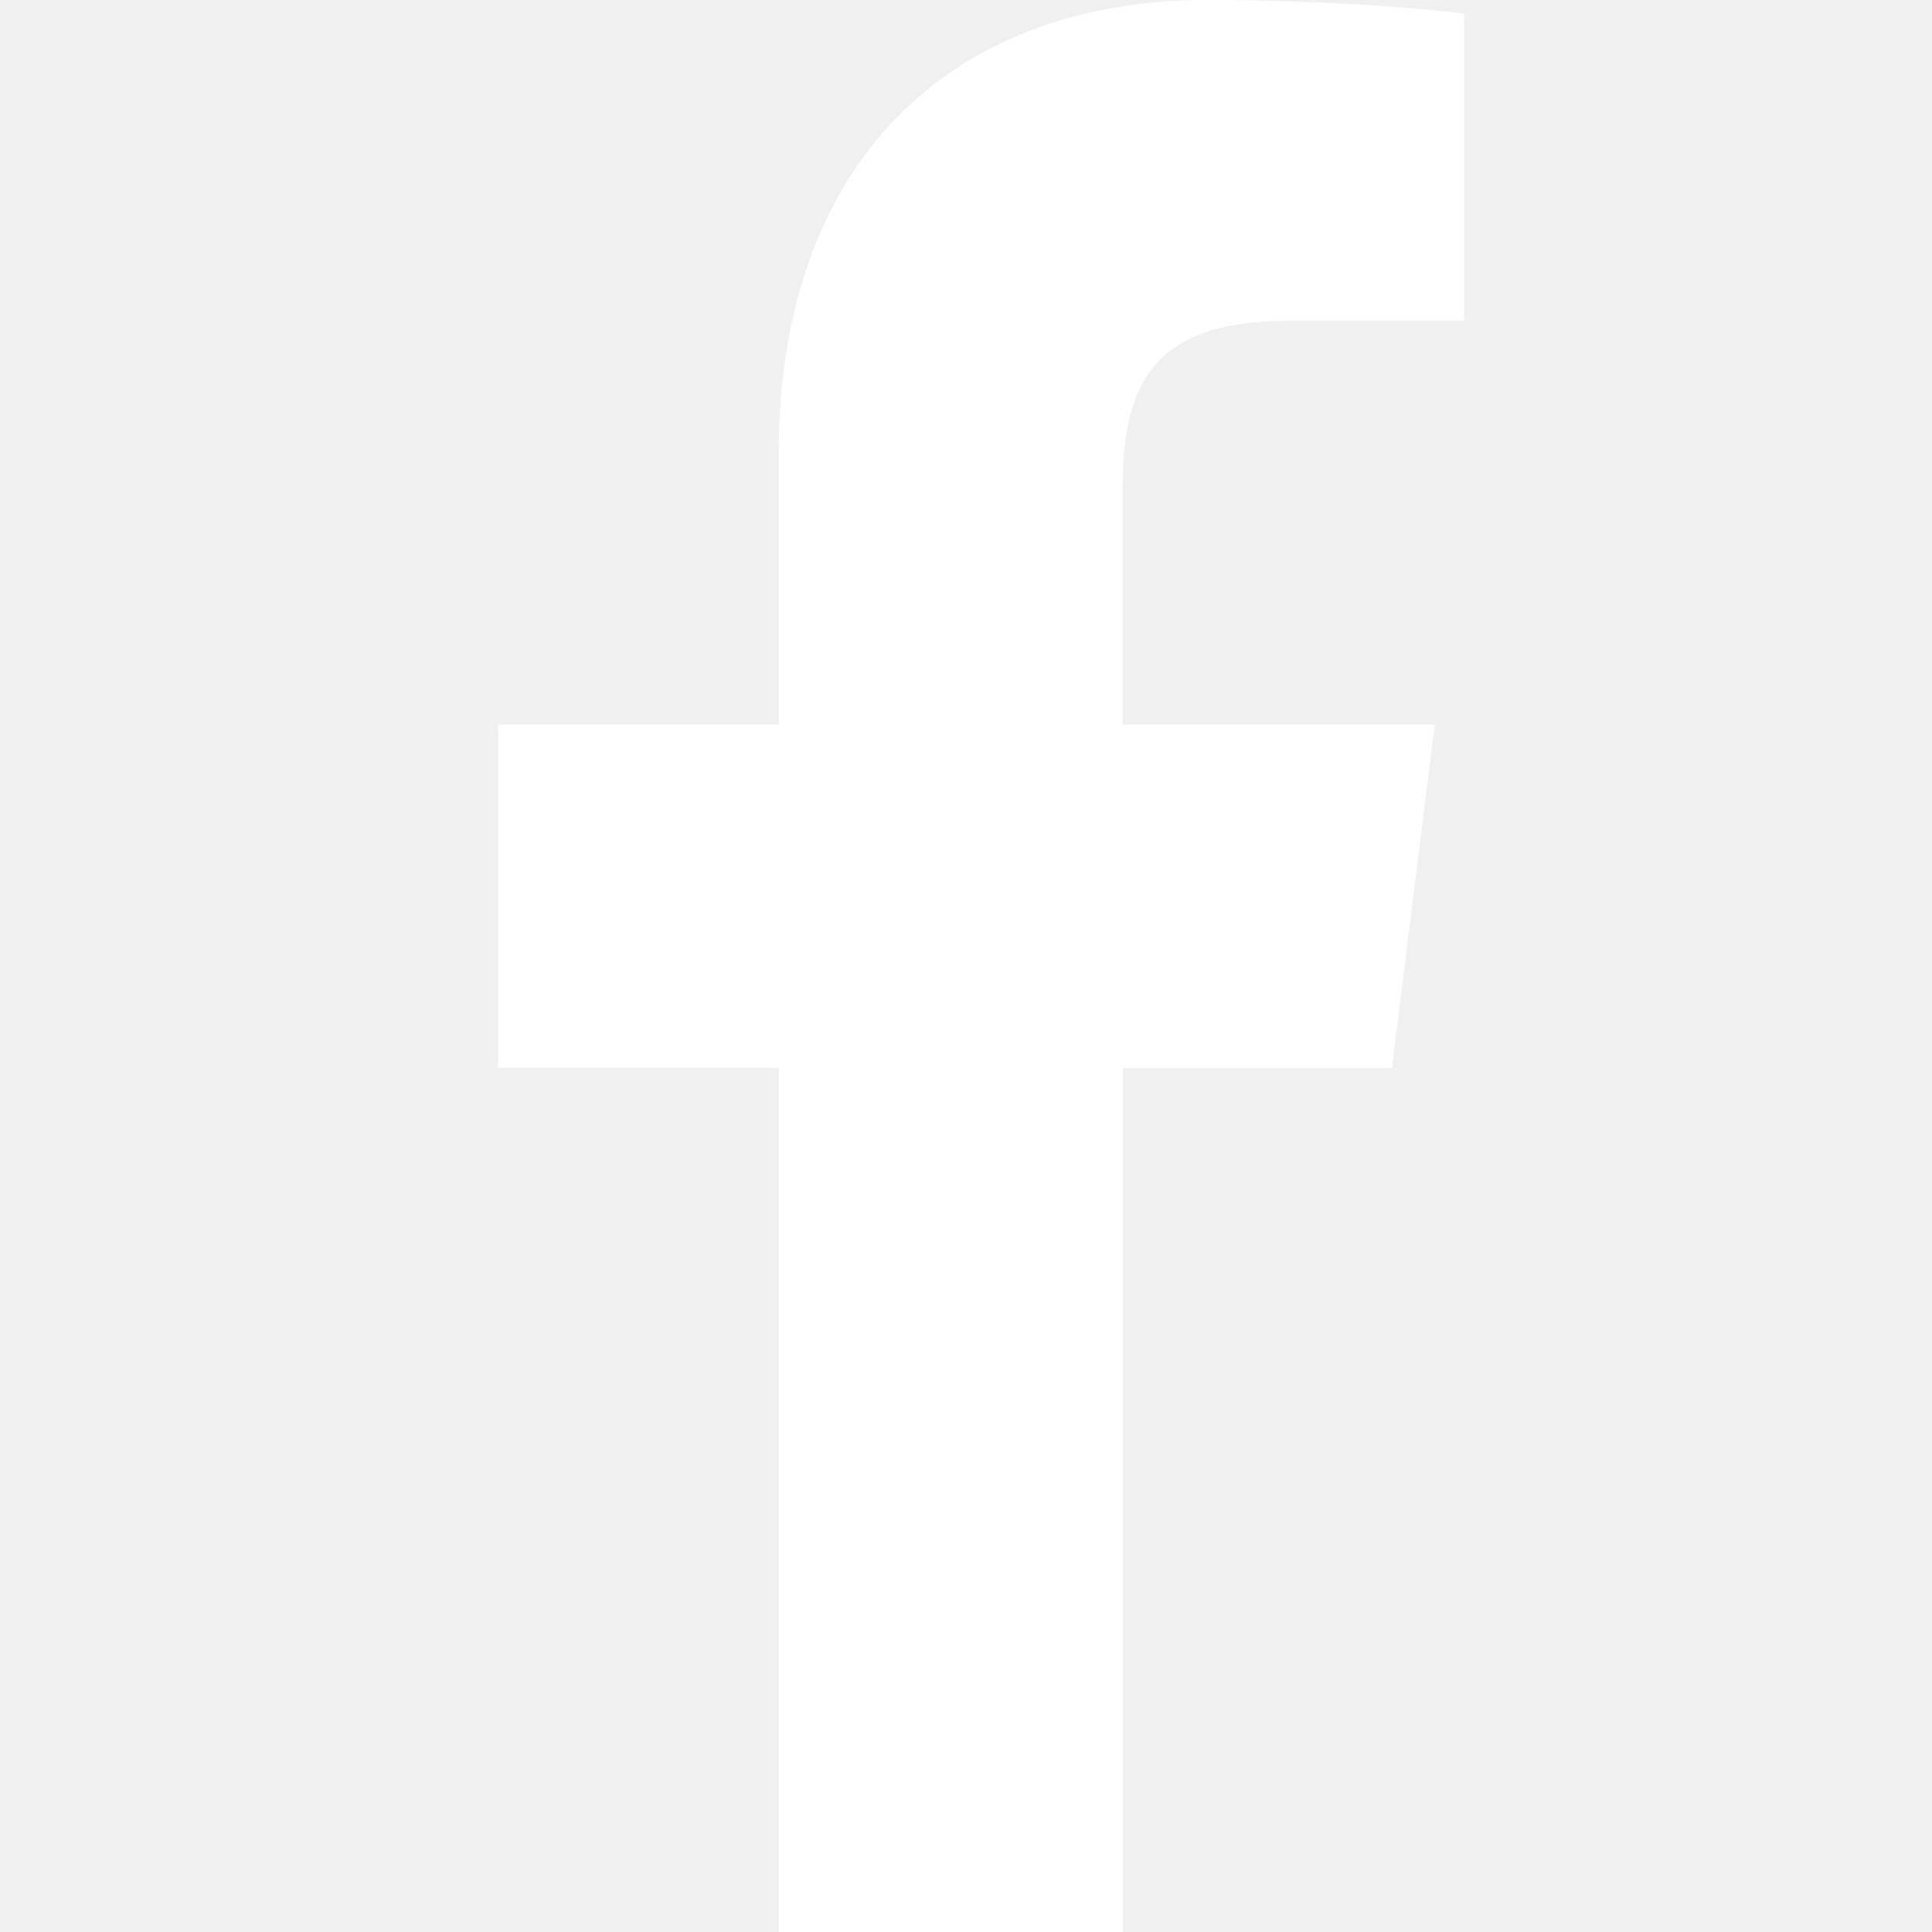
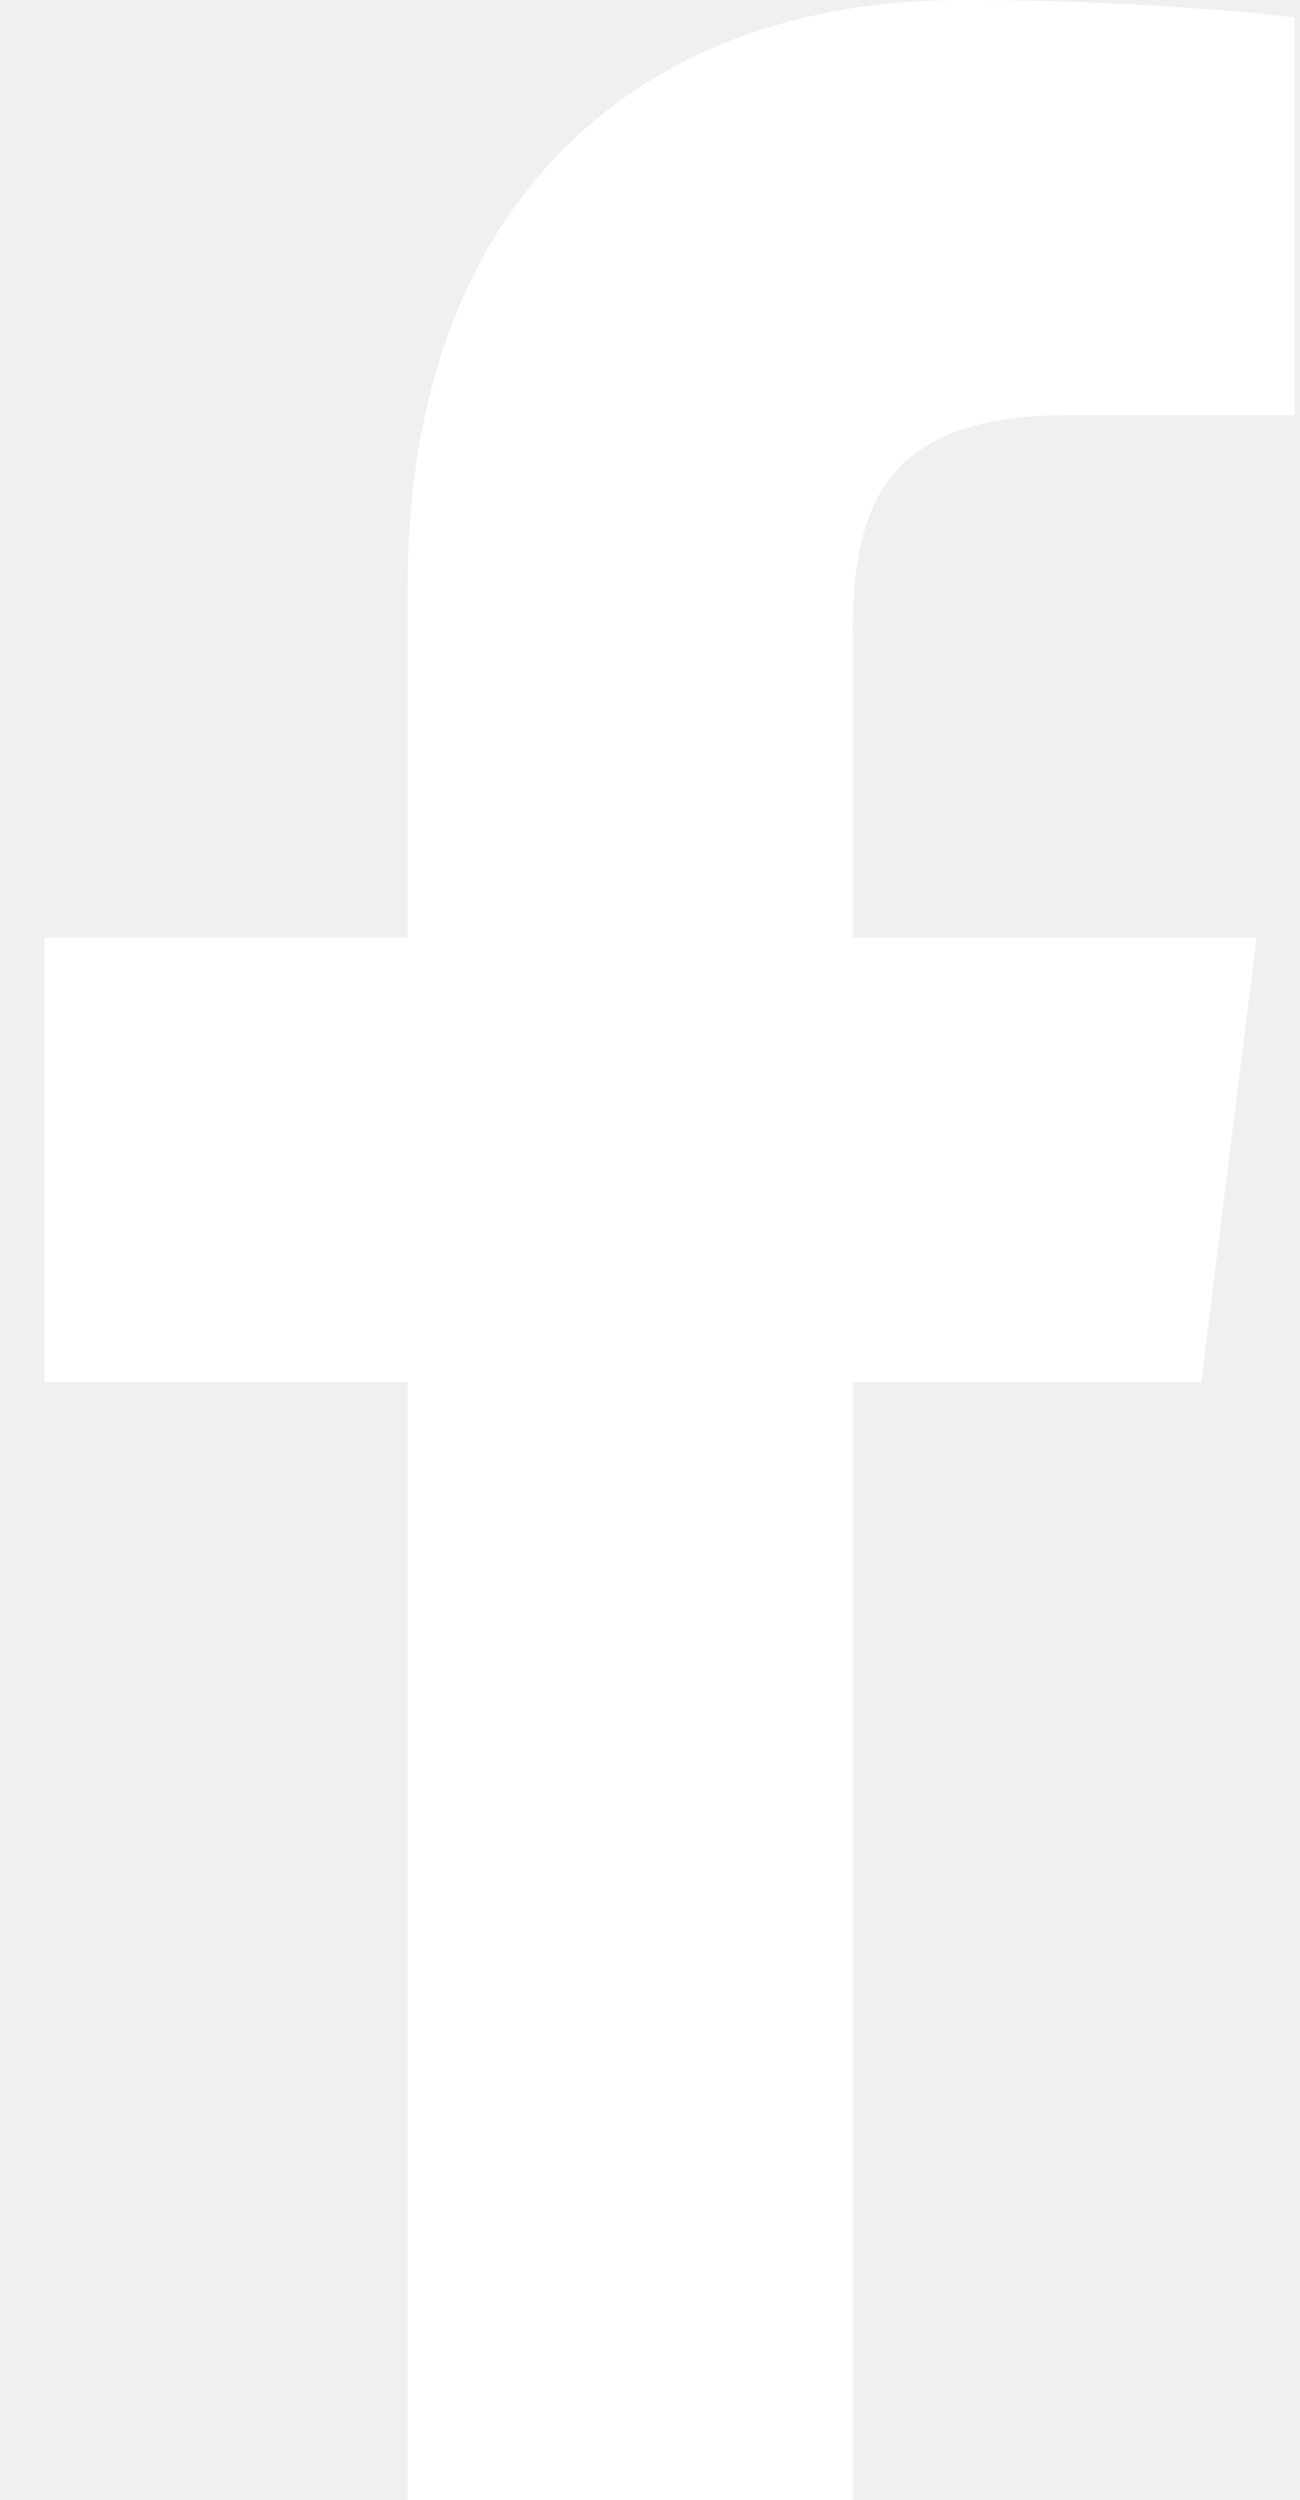
- <svg xmlns="http://www.w3.org/2000/svg" width="25" height="25" viewBox="0 0 25 25" fill="none">
-   <g clip-path="url(#clip0_1_20)">
-     <path d="M16.664 4.151H18.946V0.176C18.552 0.122 17.198 0 15.621 0C12.33 0 10.076 2.07 10.076 5.874V9.375H6.445V13.819H10.076V25H14.528V13.82H18.012L18.566 9.376H14.527V6.315C14.528 5.03 14.874 4.151 16.664 4.151Z" fill="white" />
-   </g>
-   <defs>
-     <clipPath id="clip0_1_20">
-       <rect width="25" height="25" fill="white" />
-     </clipPath>
-   </defs>
+ <svg xmlns="http://www.w3.org/2000/svg" width="13" height="25" viewBox="0 0 13 25" fill="none">
+   <path d="M10.664 4.151H12.946V0.176C12.552 0.122 11.198 0 9.621 0C6.33 0 4.076 2.07 4.076 5.874V9.375H0.445V13.819H4.076V25H8.528V13.82H12.012L12.566 9.376H8.527V6.315C8.528 5.03 8.874 4.151 10.664 4.151Z" fill="white" />
</svg>
